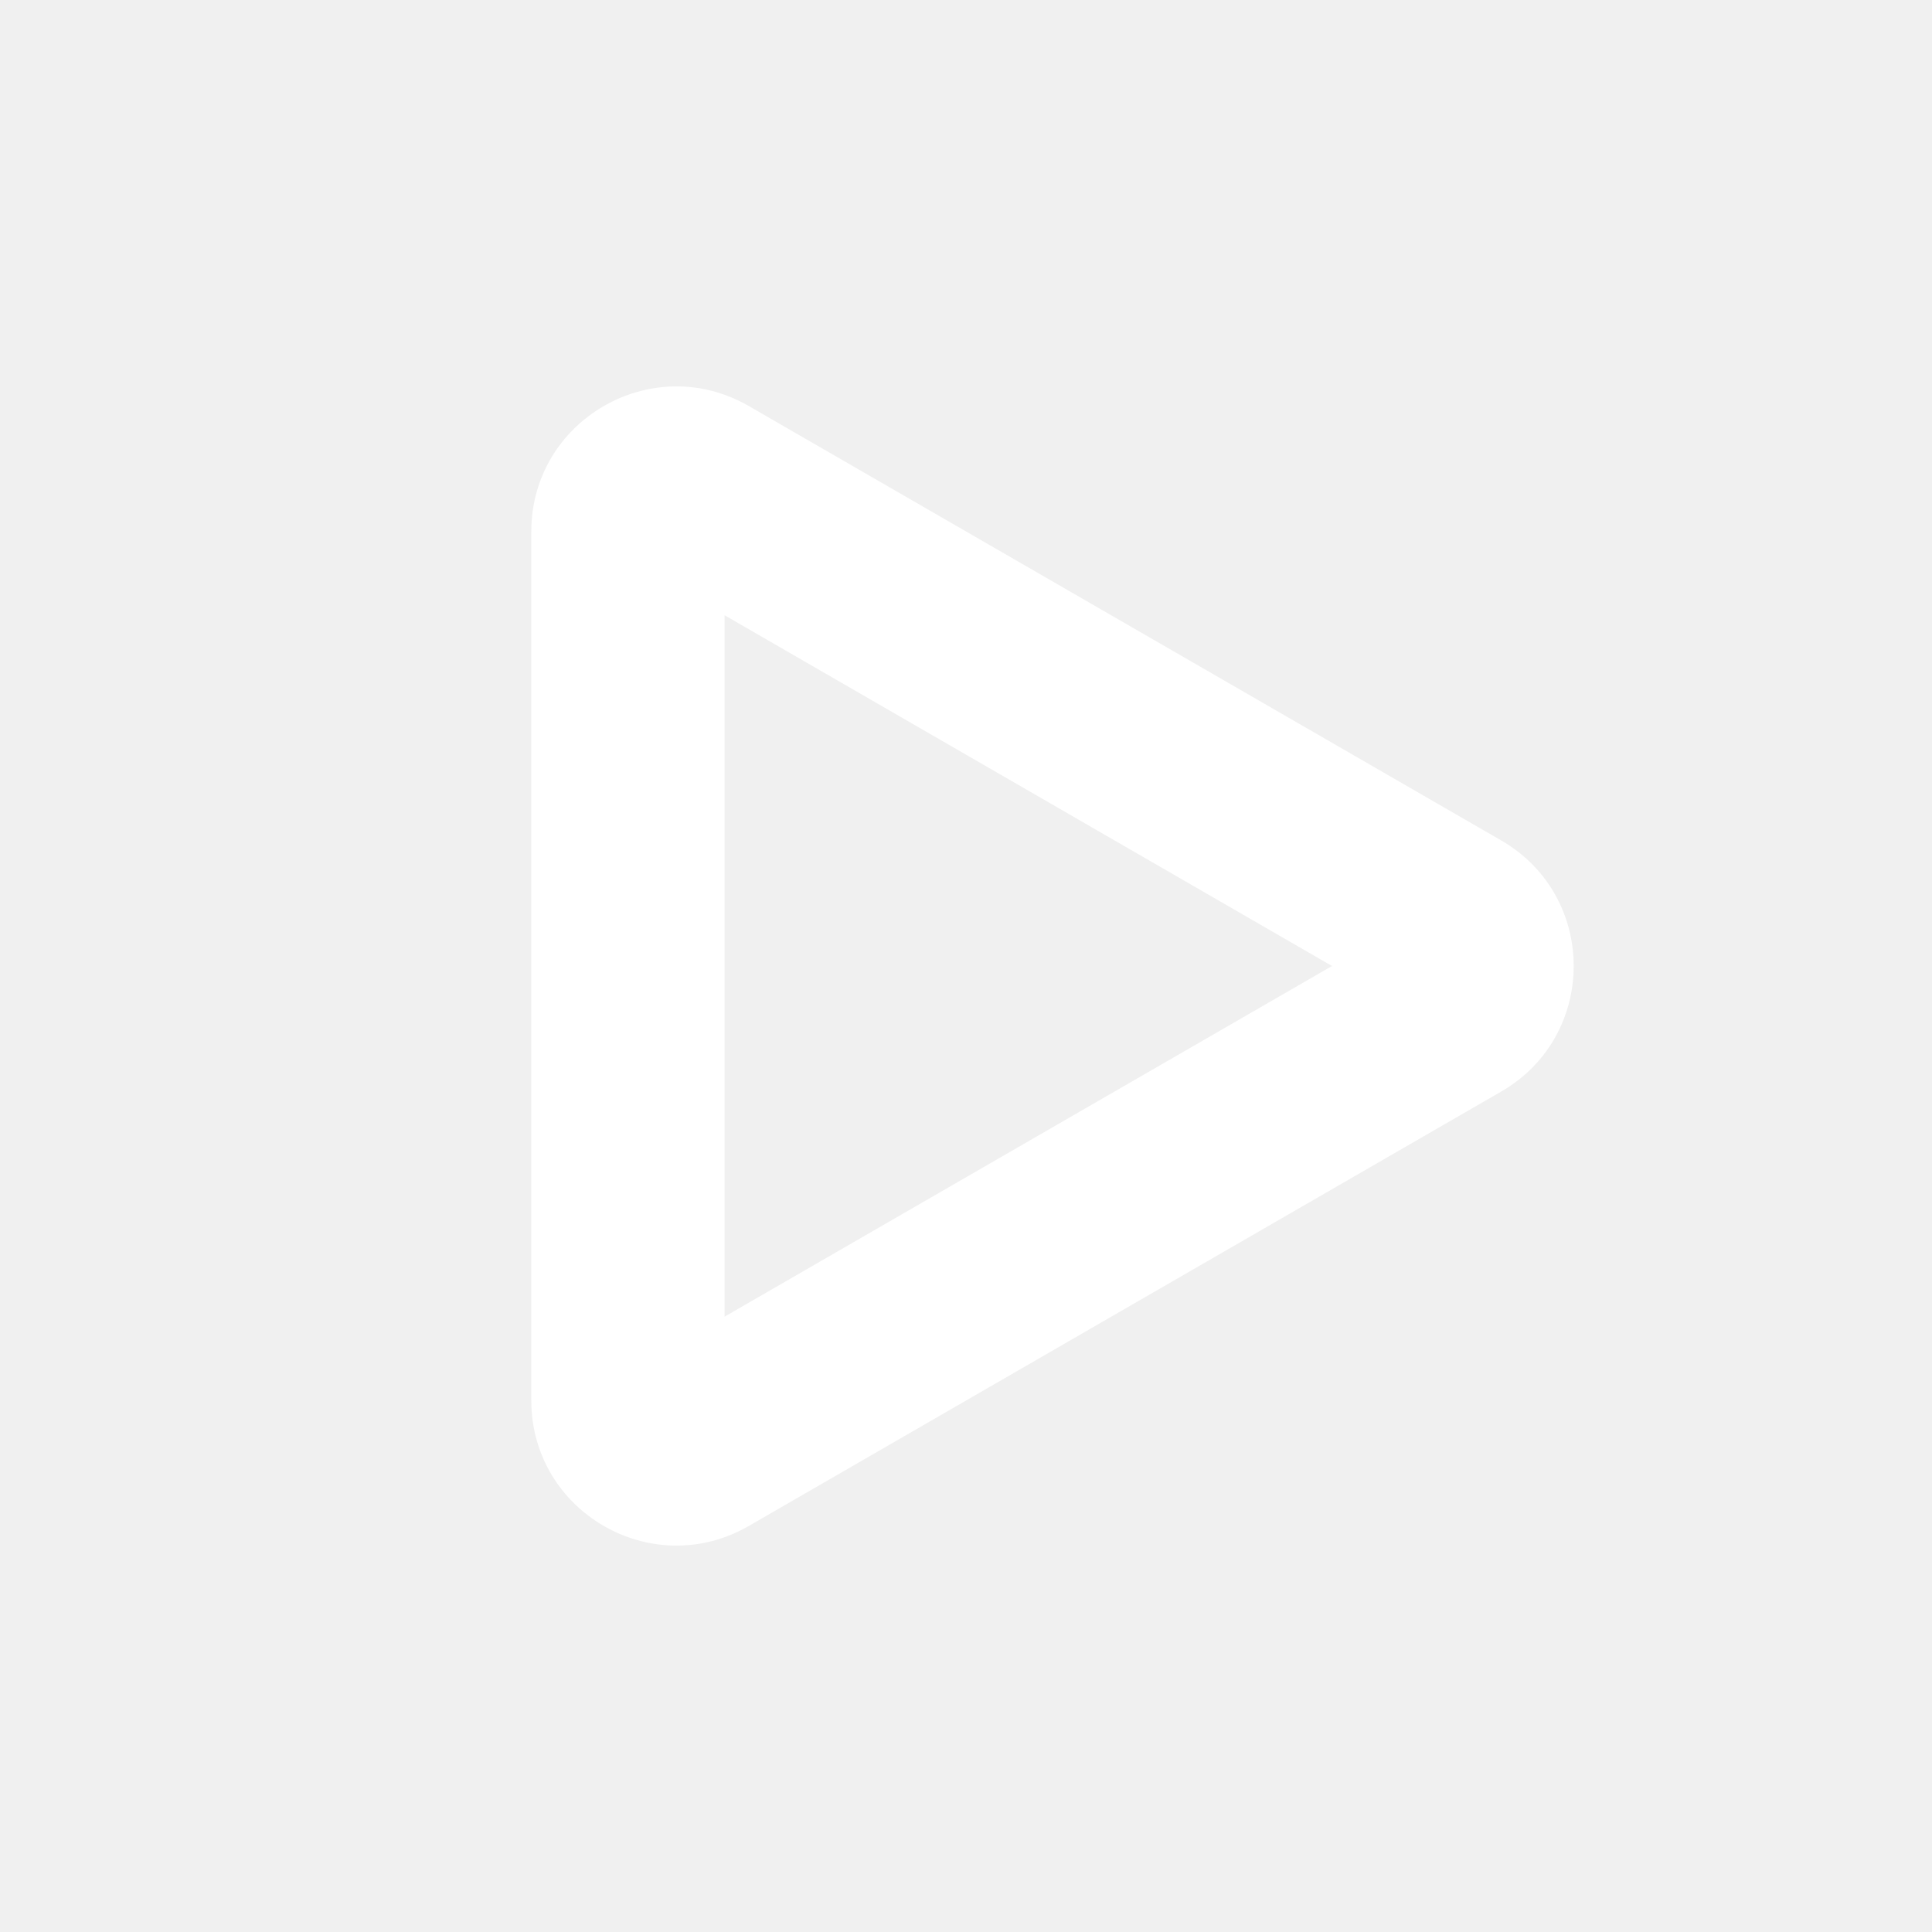
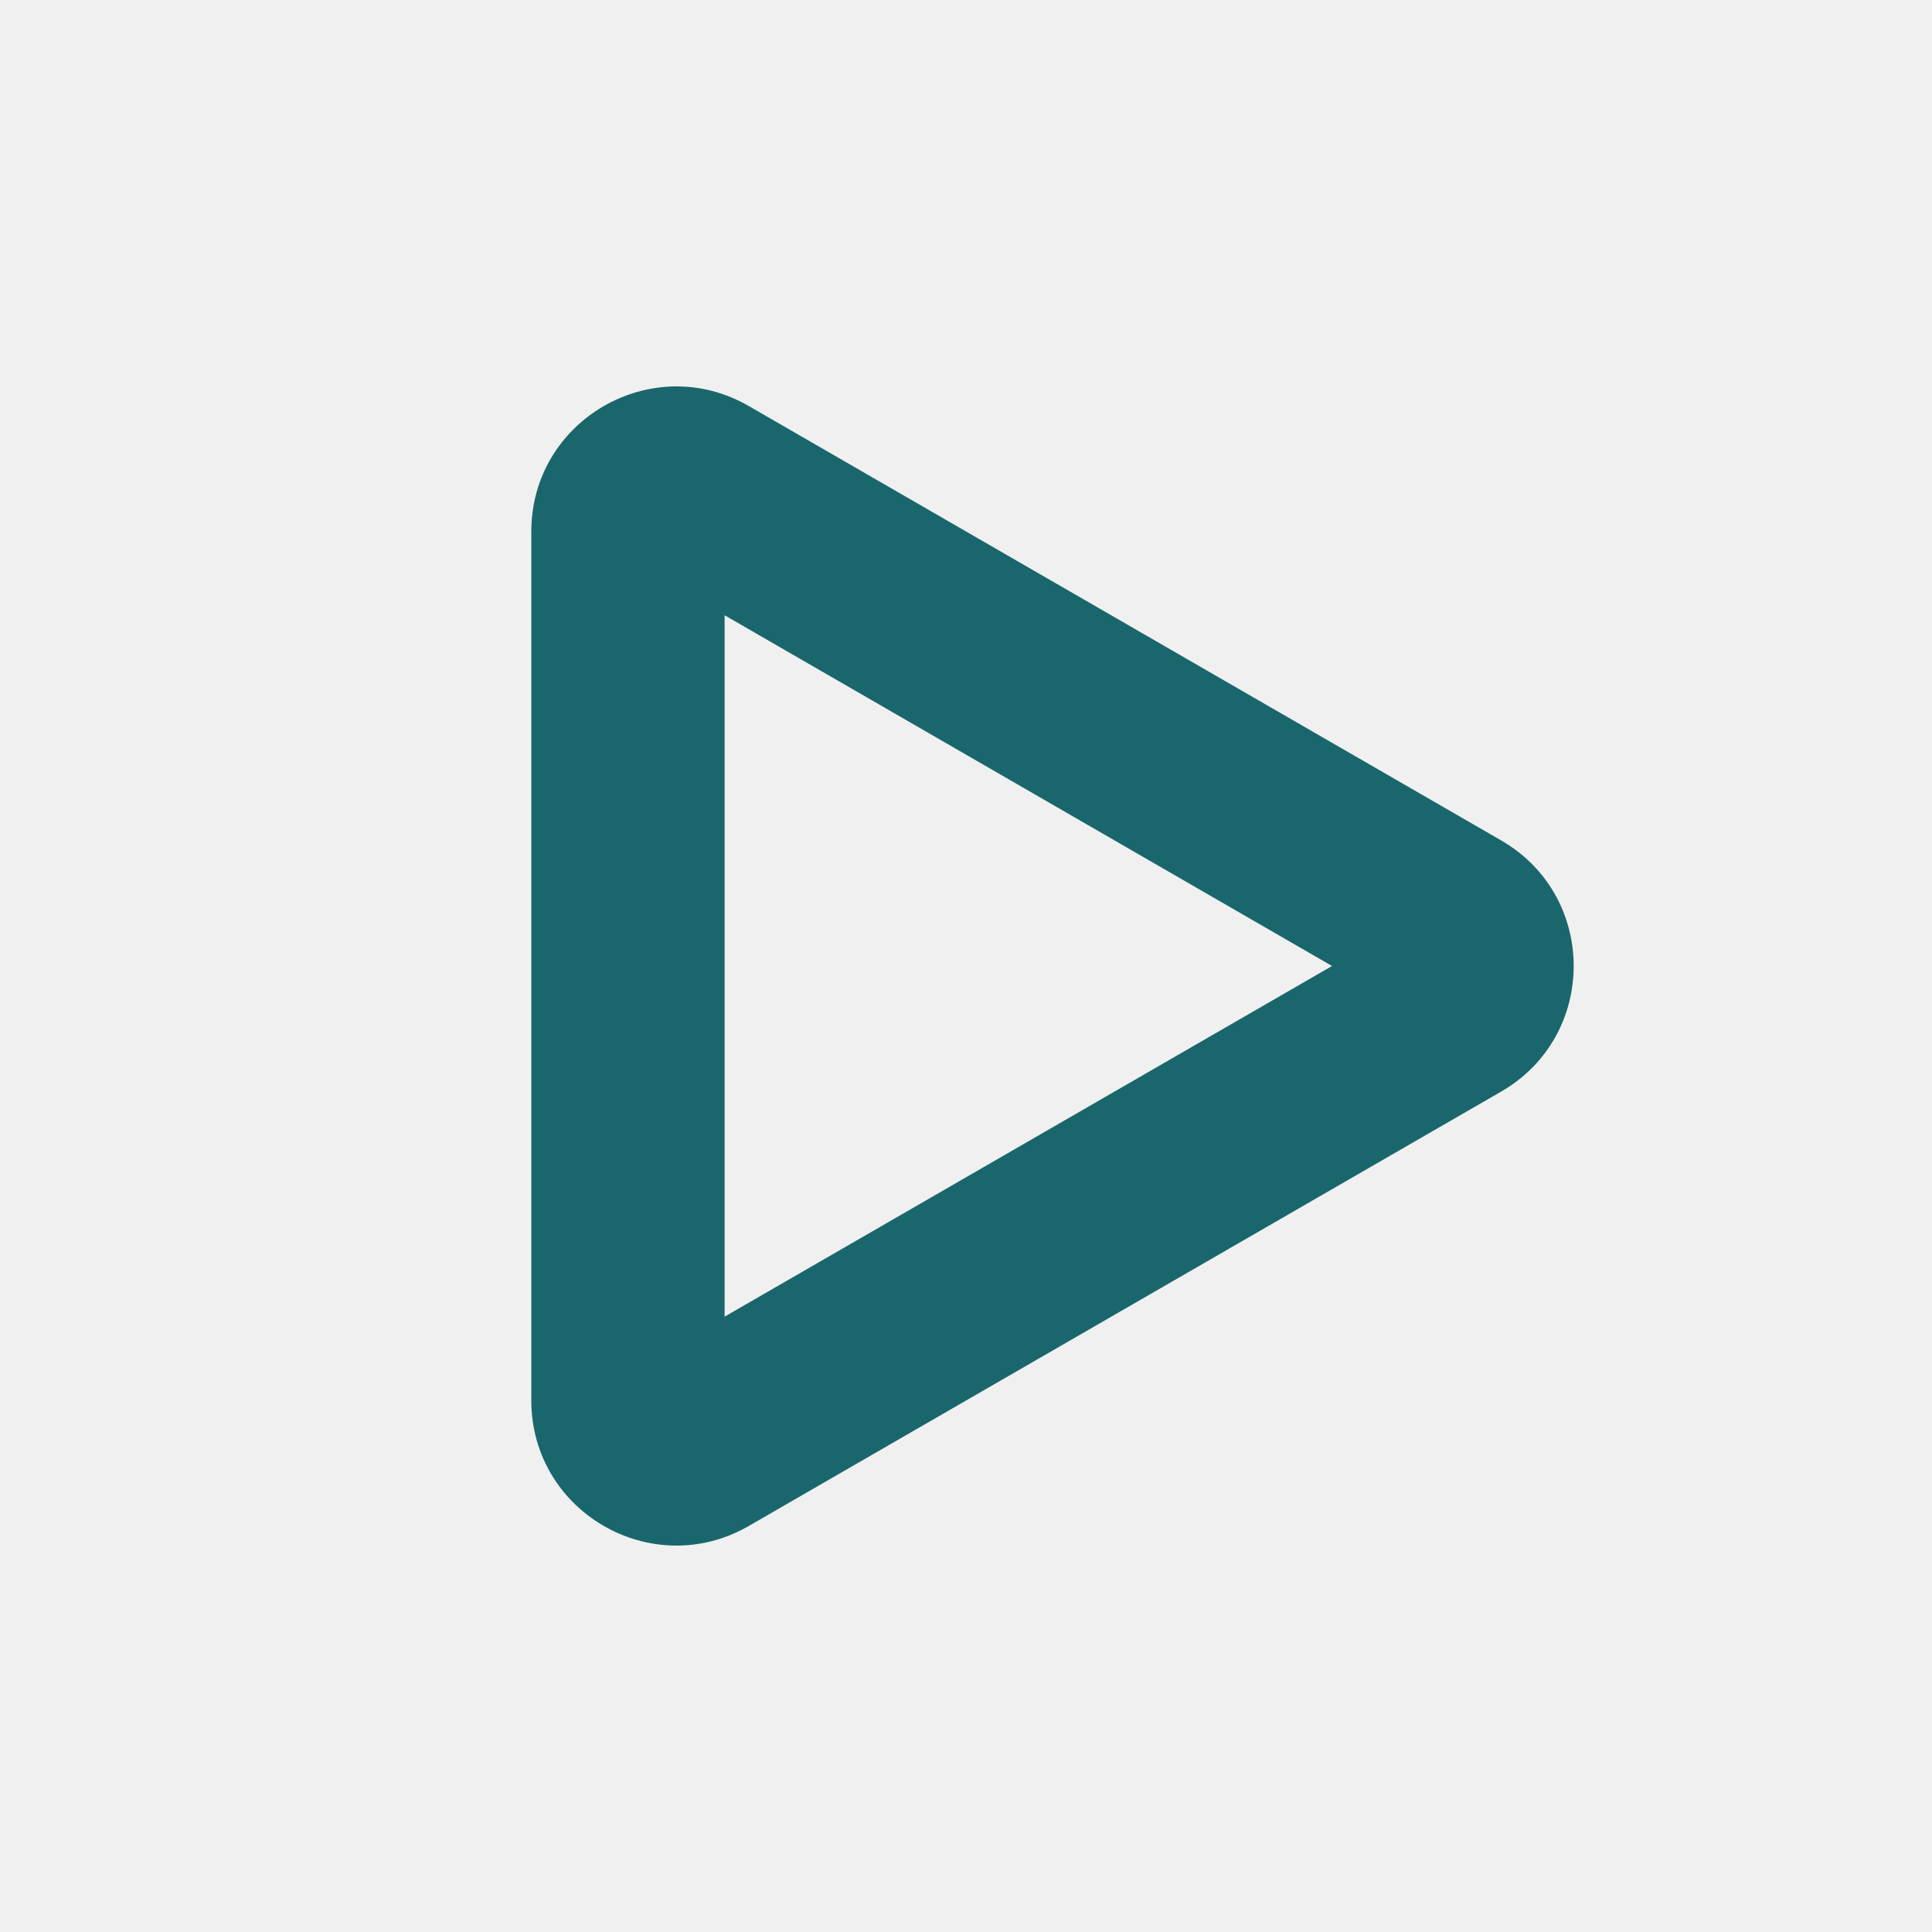
<svg xmlns="http://www.w3.org/2000/svg" width="20" height="20" viewBox="0 0 20 20" fill="none">
-   <path fill-rule="evenodd" clip-rule="evenodd" d="M13.789 10L7.501 6.369V13.63L13.789 10ZM15.54 11.3C16.541 10.722 16.541 9.278 15.54 8.7L7.751 4.203C6.751 3.626 5.5 4.348 5.5 5.503V14.497C5.5 15.652 6.751 16.374 7.751 15.797L15.54 11.3Z" fill="#FFFFFF" />
+   <path fill-rule="evenodd" clip-rule="evenodd" d="M13.789 10L7.501 6.369V13.63L13.789 10ZM15.54 11.3C16.541 10.722 16.541 9.278 15.54 8.7L7.751 4.203C6.751 3.626 5.5 4.348 5.5 5.503V14.497C5.5 15.652 6.751 16.374 7.751 15.797L15.54 11.3Z" fill="#19676C" />
</svg>
